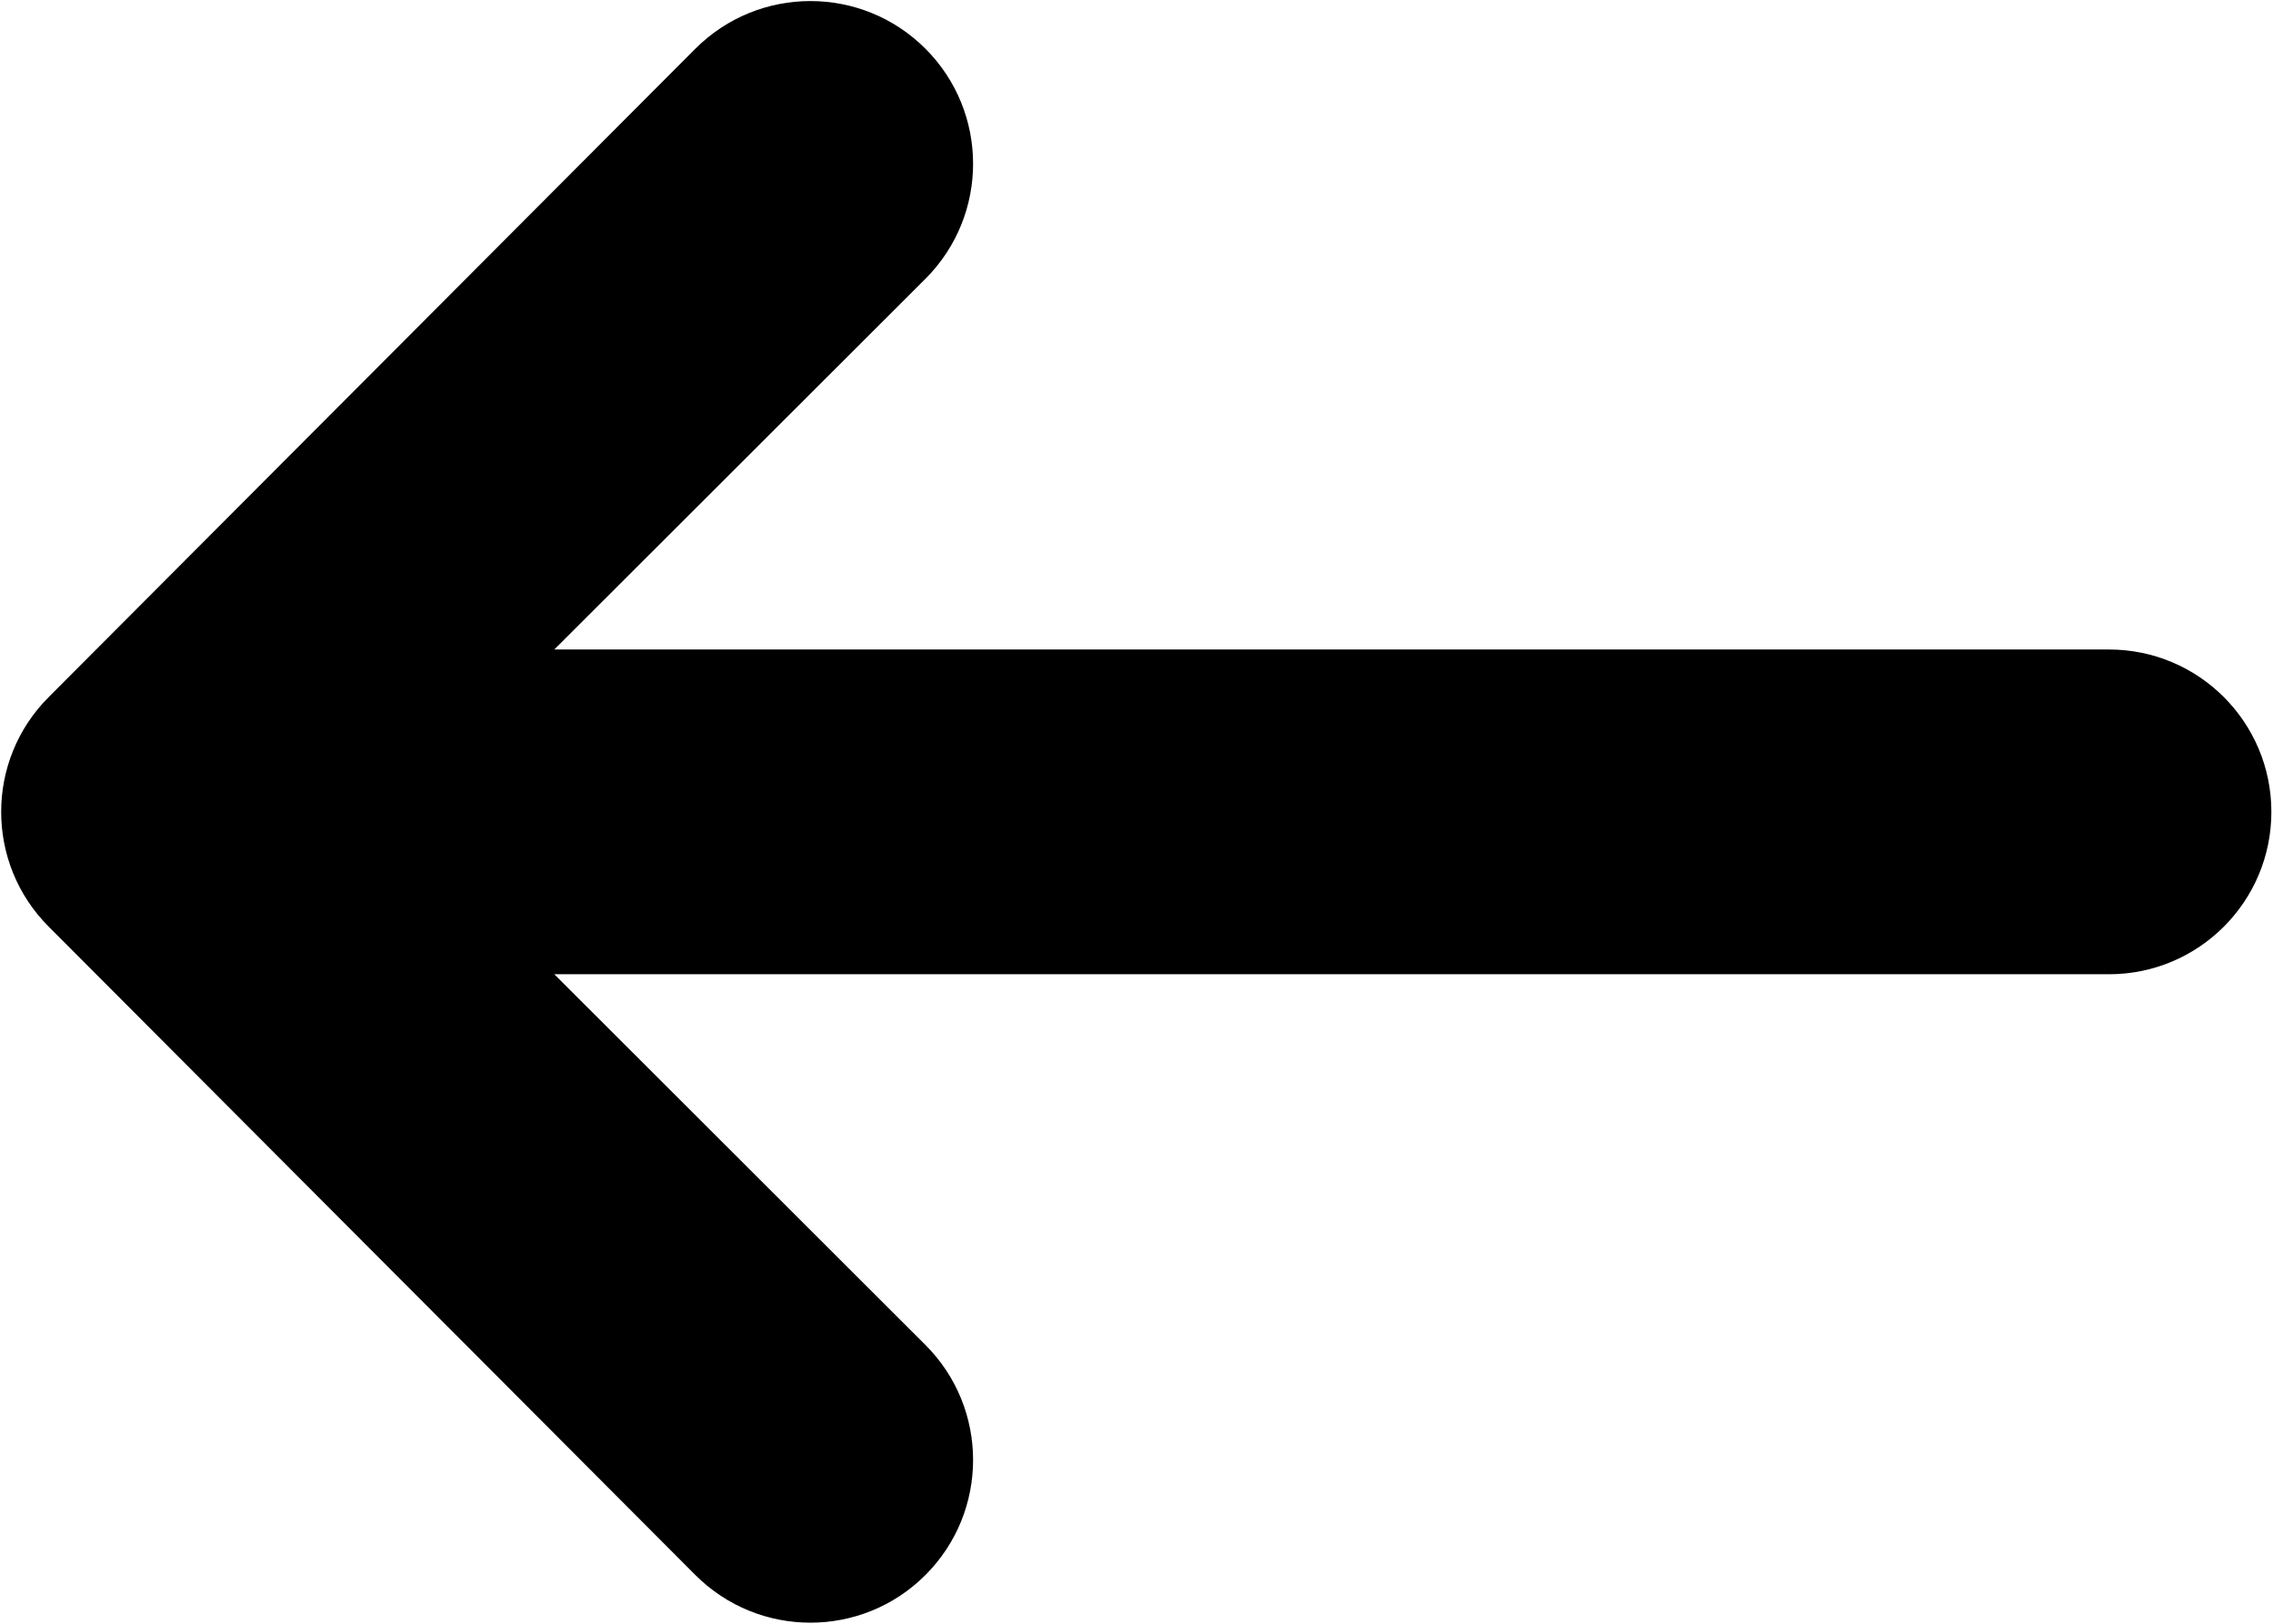
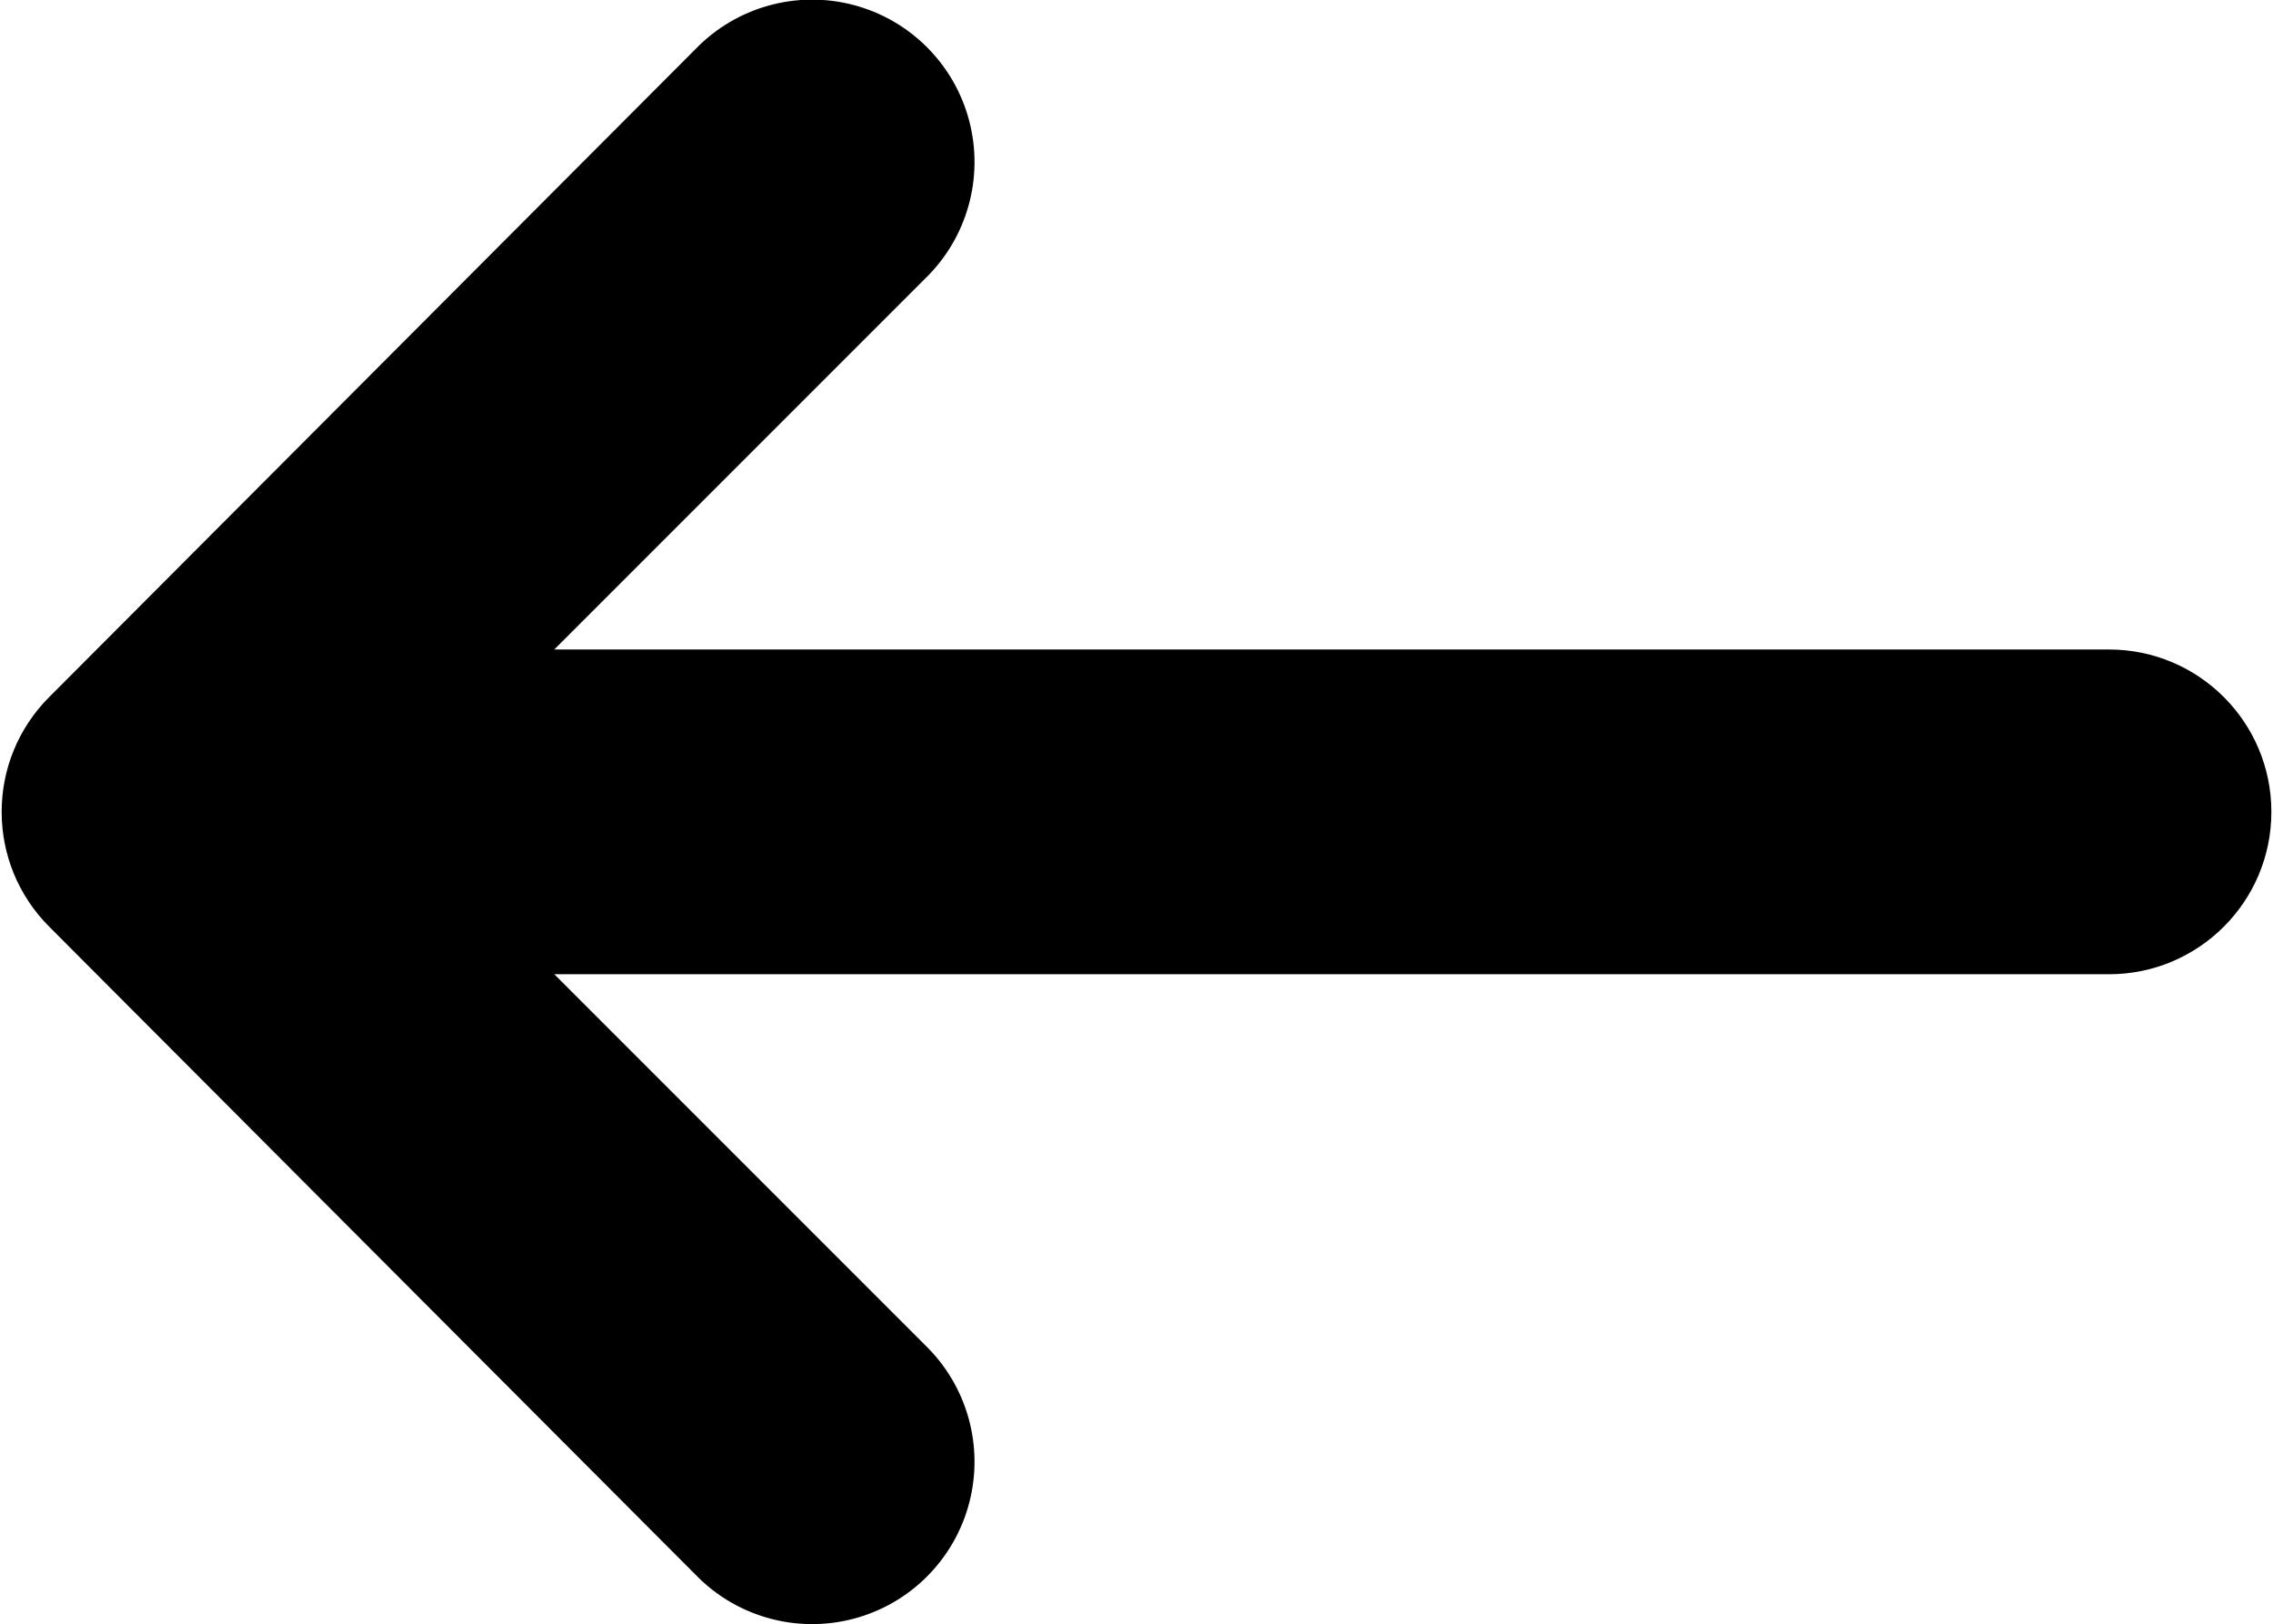
- <svg xmlns="http://www.w3.org/2000/svg" height="10" viewBox="0 0 14 10" width="14">
-   <path d="M12.99 4H3.414L5.7 1.717A1 1 0 1 0 4.283.3L.3 4.293a1 1 0 0 0 0 1.414L4.283 9.7A1 1 0 1 0 5.7 8.283L3.414 6h9.576a1 1 0 1 0 0-2z" />
+ <svg xmlns="http://www.w3.org/2000/svg" width="14" height="10">
+   <path d="M12.99 4H3.414l2.283-2.283A1 1 0 1 0 4.283.303l-3.98 3.99a1 1 0 0 0 0 1.414l3.98 3.99a1 1 0 1 0 1.414-1.414L3.414 6h9.576a1 1 0 1 0 0-2z" />
</svg>
